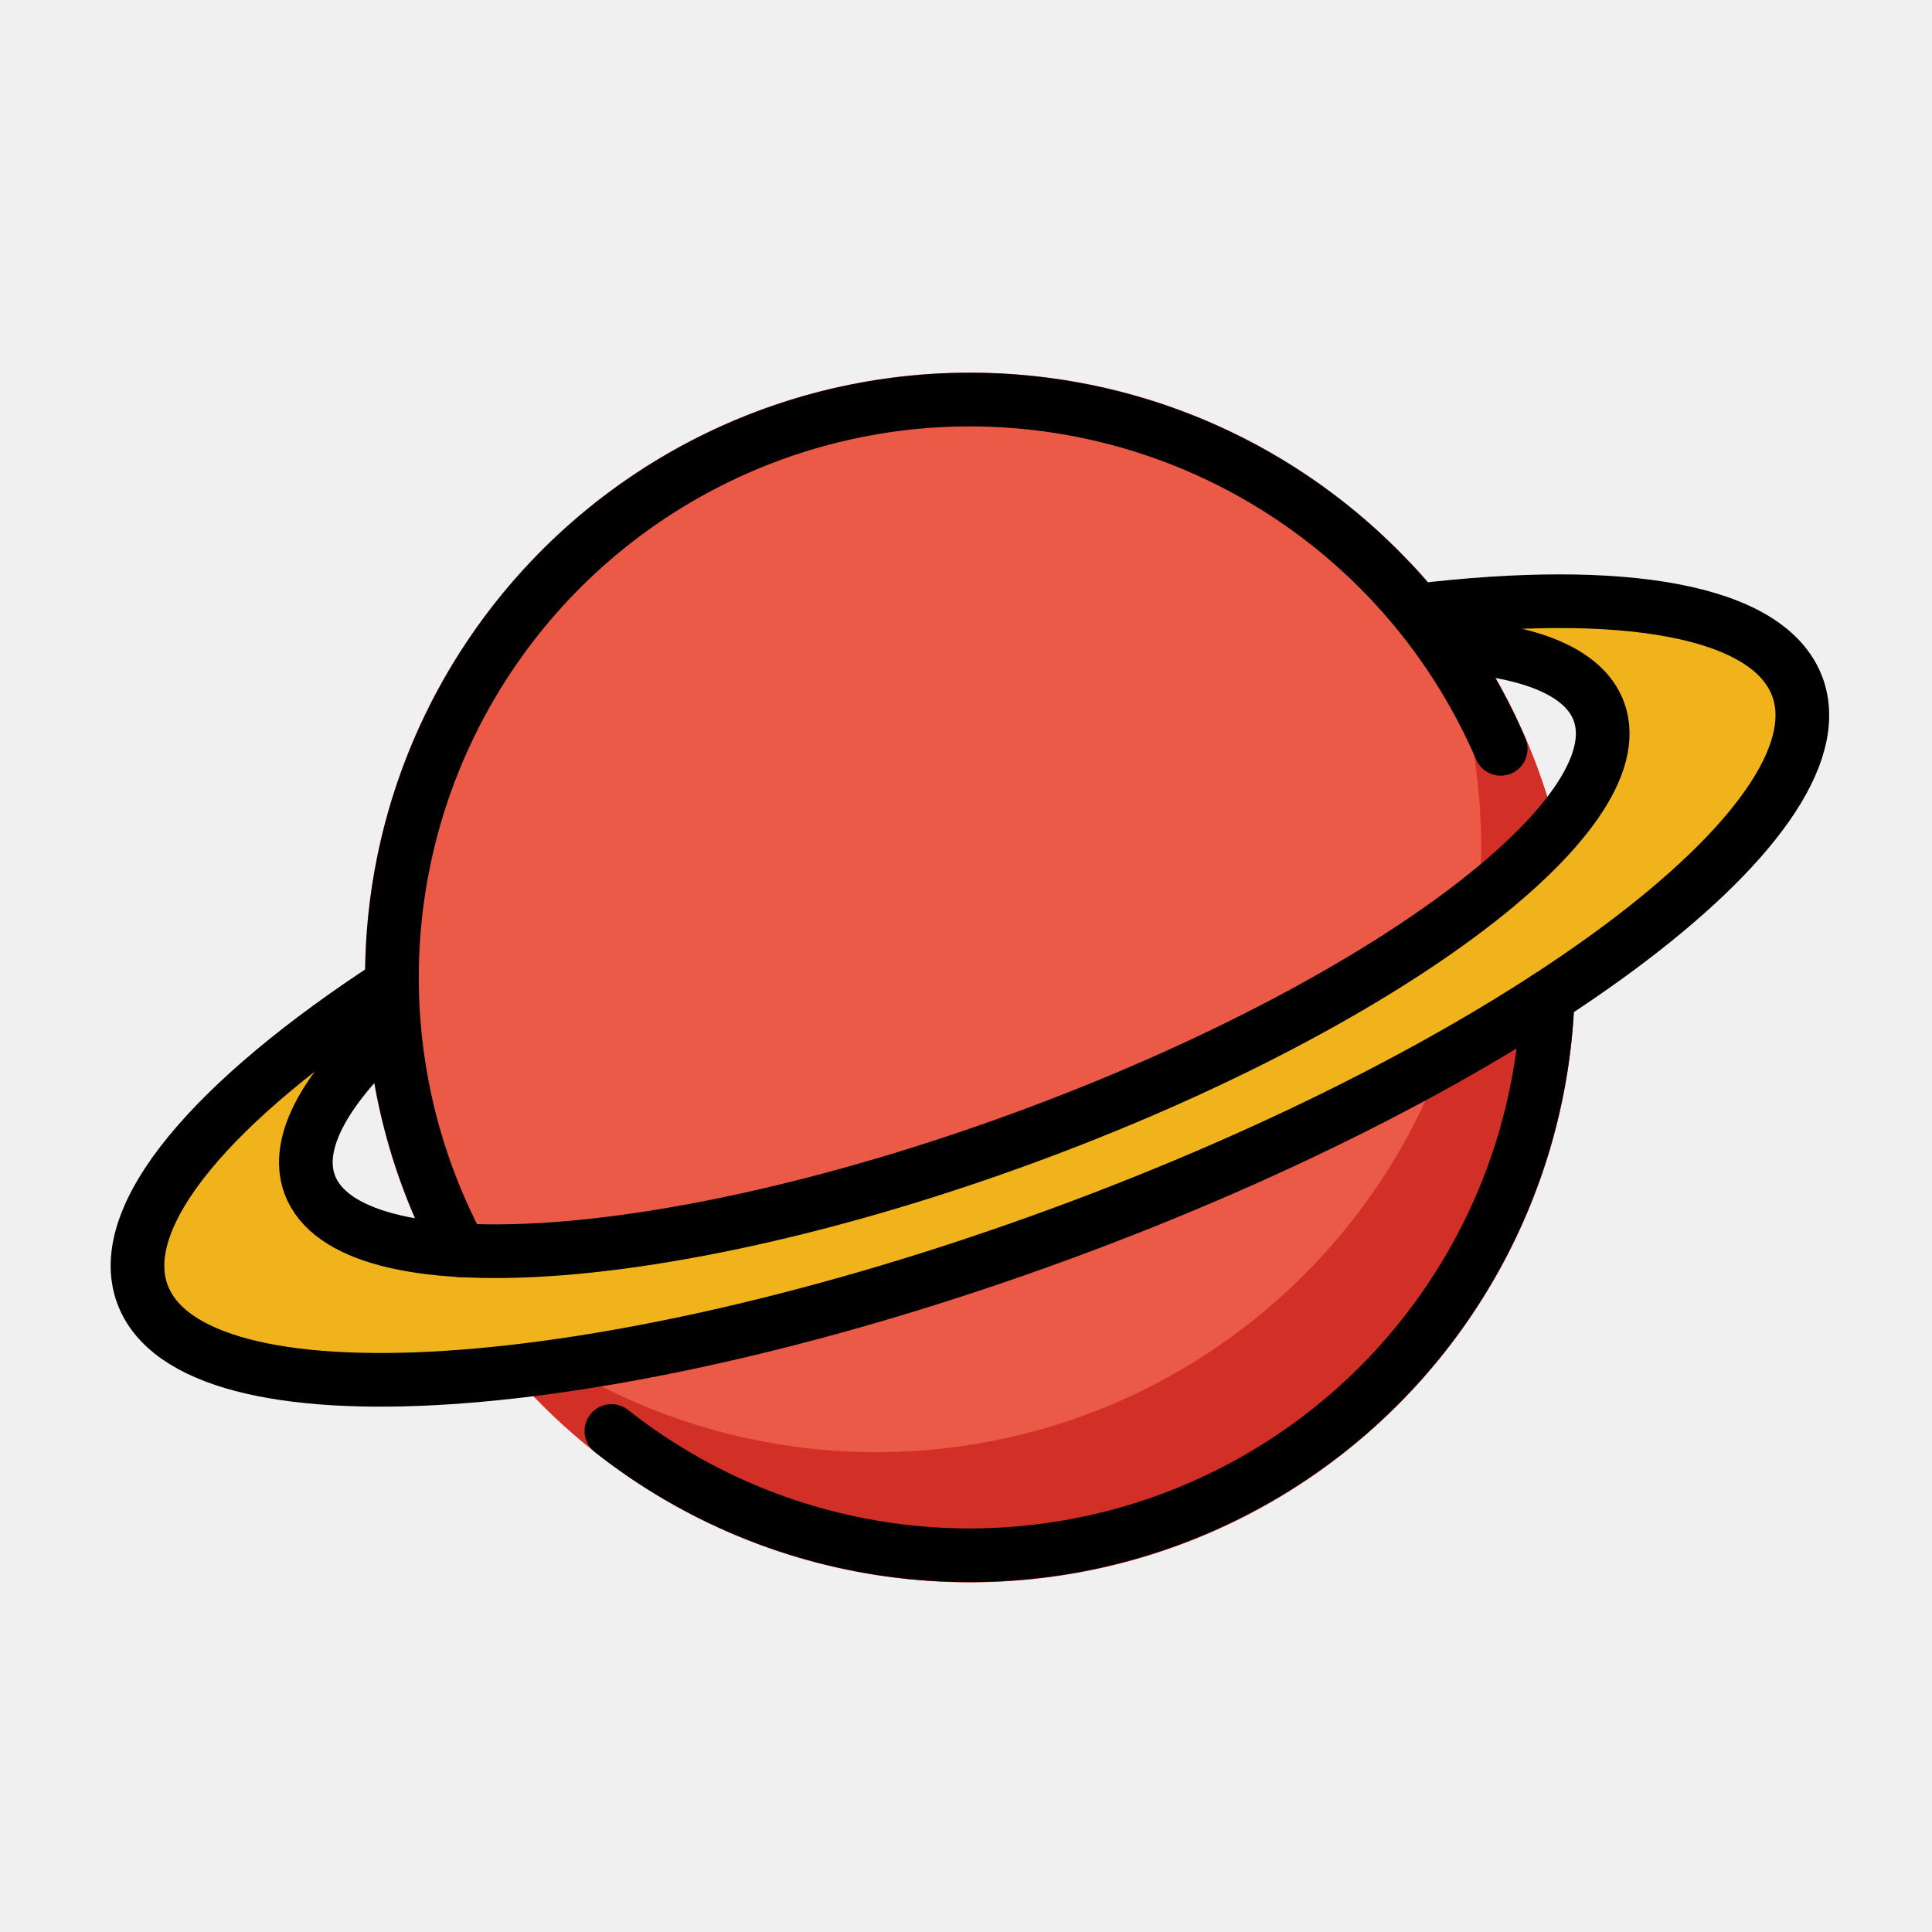
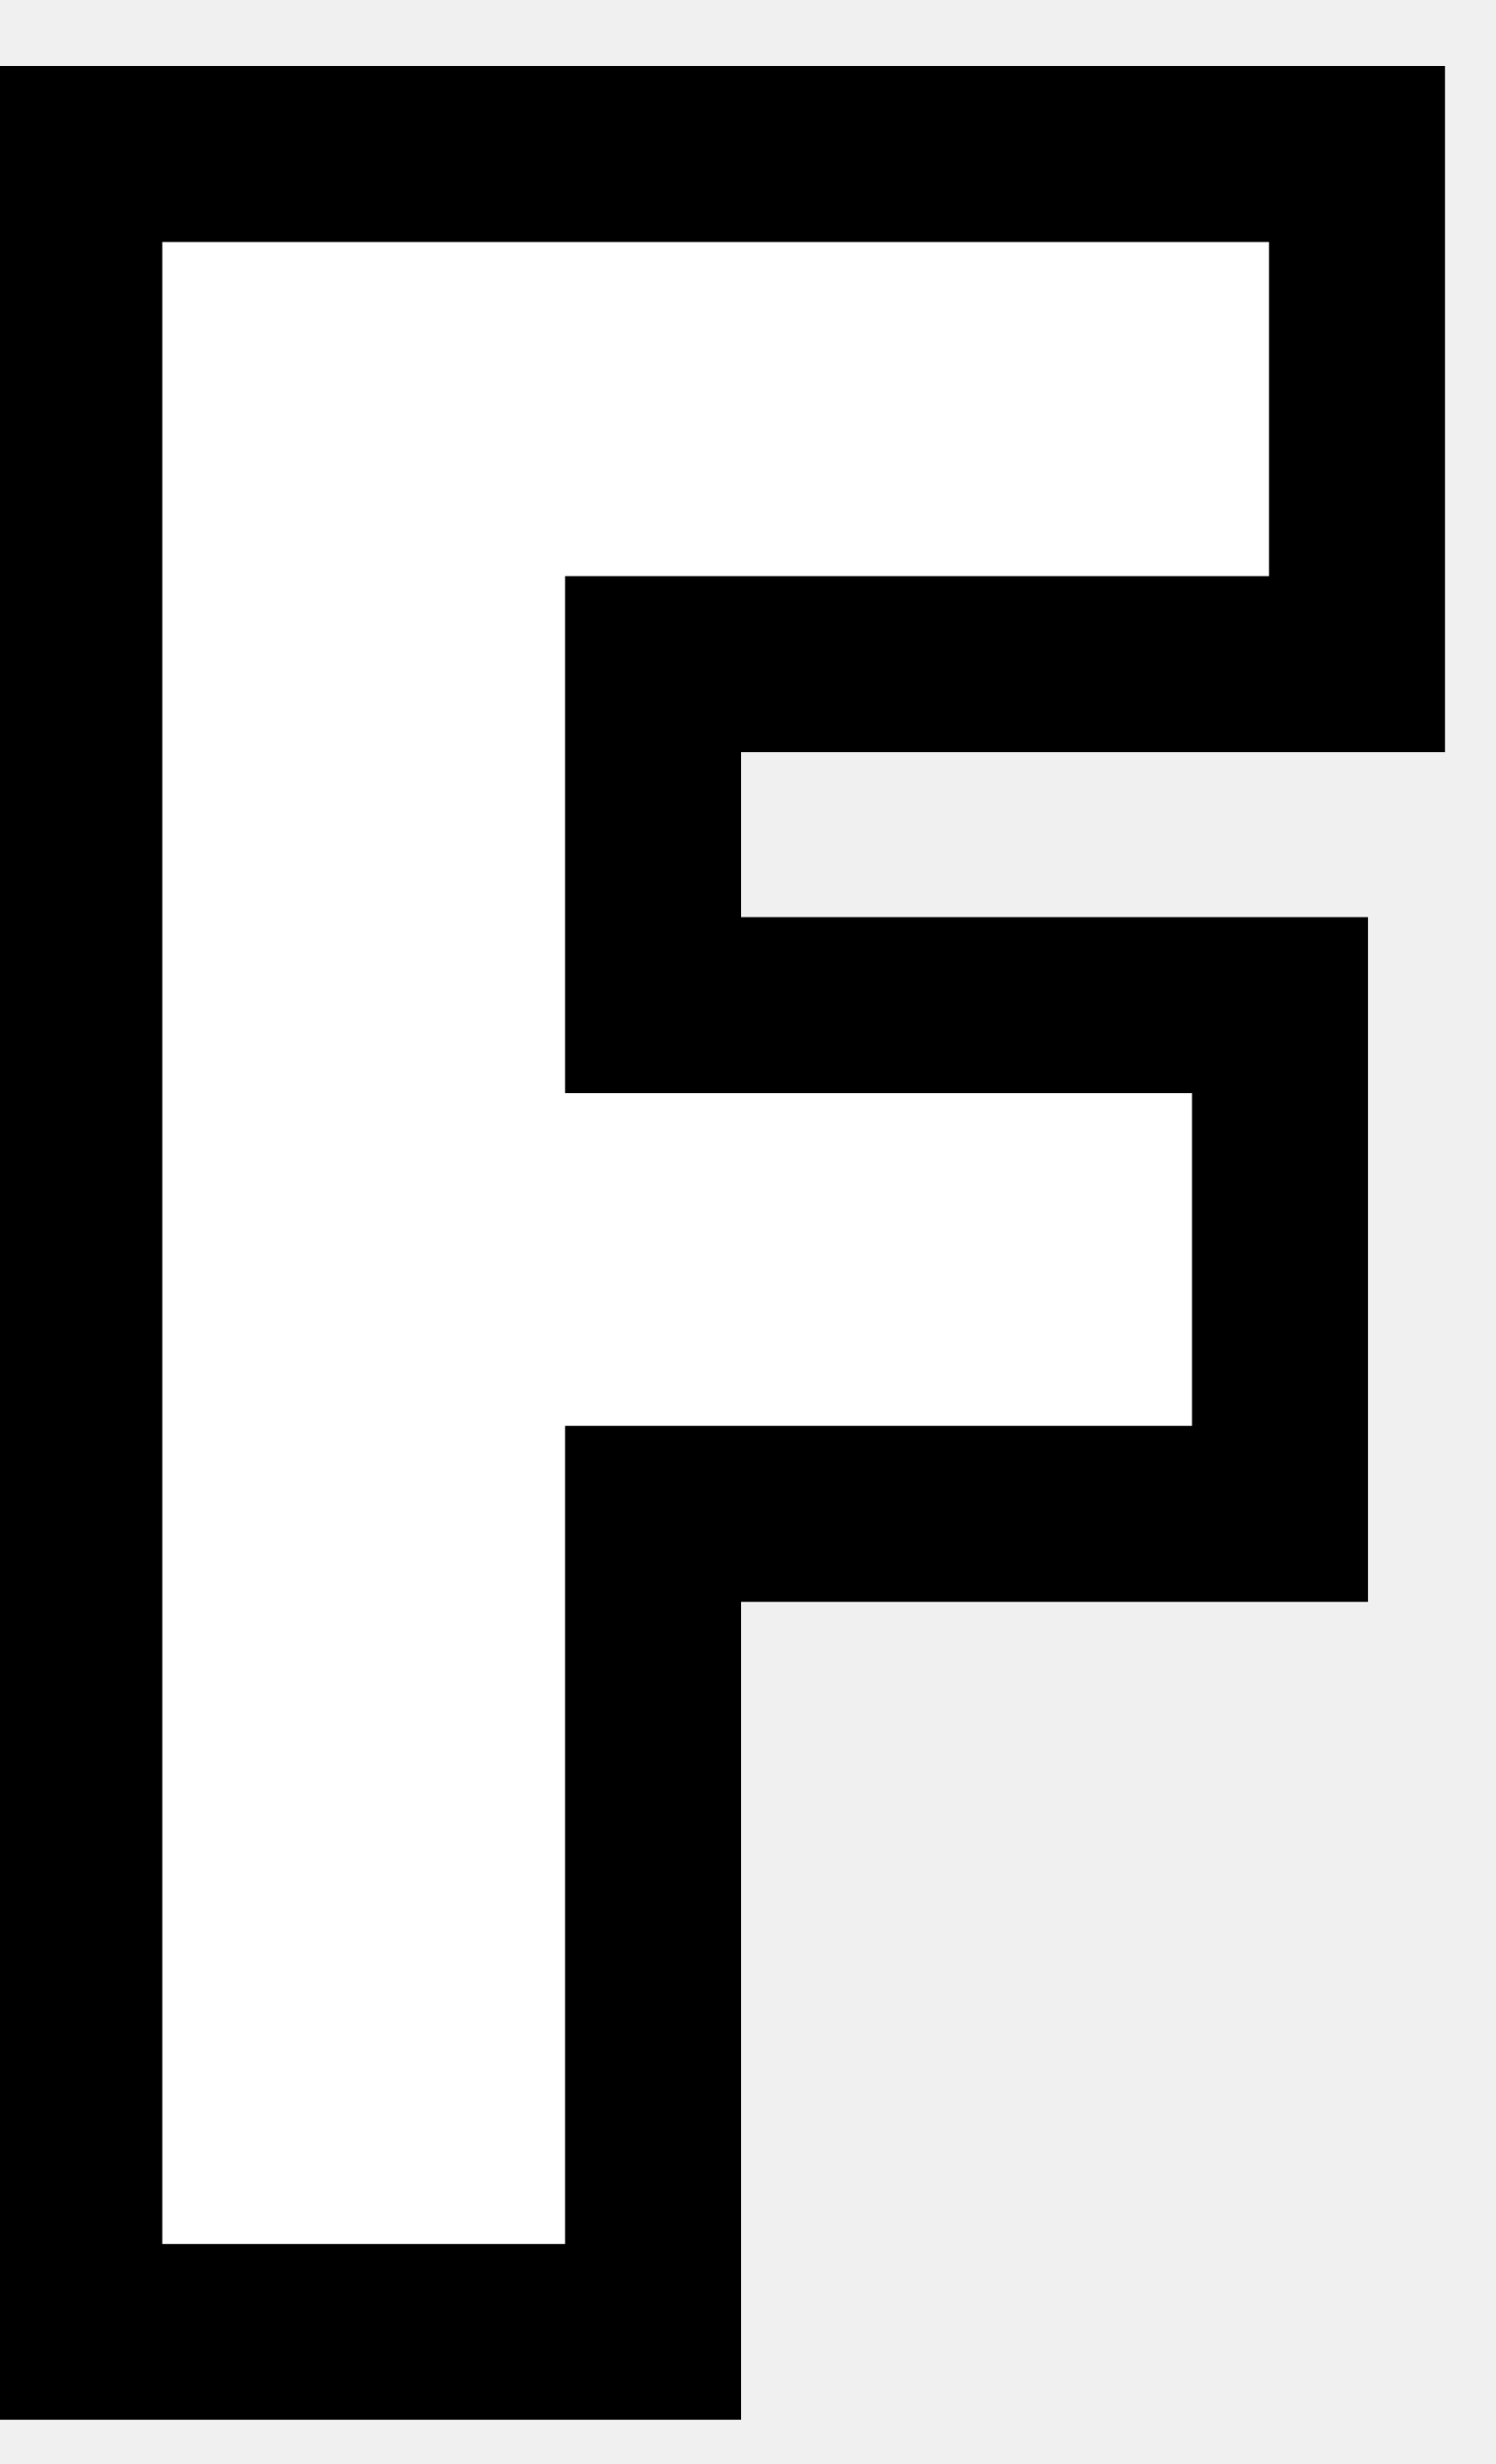
- <svg xmlns="http://www.w3.org/2000/svg" id="emoji" viewBox="0 0 72 72">
-   <g id="color">
-     <circle cx="36.146" cy="36.428" r="22.543" fill="#ea5a47" />
-     <path fill="#d22f27" d="M52.524,20.931A22.544,22.544,0,0,1,16.282,47.076,22.542,22.542,0,1,0,52.524,20.931Z" />
-     <path fill="#f1b31c" d="M52.794,22.755c7.675-.926,13.138-.024,14.192,2.849C68.826,30.622,56.51,39.754,39.478,46S7.146,53.242,5.306,48.224c-1.07-2.918,2.647-7.228,9.296-11.552l.077,1.554c-2.509,2.252-3.714,4.341-3.138,5.912,1.434,3.909,13.351,3.133,26.619-1.732s22.862-11.979,21.428-15.888c-.553-1.507-2.664-2.318-5.811-2.466Z" />
-   </g>
-   <g id="line">
-     <path fill="none" stroke="#000" stroke-linecap="round" stroke-linejoin="round" stroke-width="2" d="M17.156,46.594A21.539,21.539,0,1,1,55.927,27.907" />
-     <path fill="none" stroke="#000" stroke-linecap="round" stroke-linejoin="round" stroke-width="2" d="M57.677,37.164a21.555,21.555,0,0,1-34.892,16.164" />
-     <path fill="none" stroke="#000" stroke-linecap="round" stroke-linejoin="round" stroke-width="2" d="M52.794,22.755c7.675-.926,13.138-.024,14.192,2.849C68.826,30.622,56.51,39.754,39.478,46S7.146,53.242,5.306,48.224c-1.07-2.918,2.647-7.228,9.296-11.552" />
-     <path fill="none" stroke="#000" stroke-linecap="round" stroke-linejoin="round" stroke-width="2" d="M53.776,24.051c3.147.148,5.258.959,5.811,2.466,1.434,3.909-8.16,11.022-21.428,15.888S12.974,48.047,11.54,44.138c-.576-1.571.629-3.66,3.138-5.912" />
-   </g>
+ <svg xmlns="http://www.w3.org/2000/svg" width="17" height="28" viewBox="0 0 17 28" fill="none">
+   <mask id="path-1-outside-1_4_98" maskUnits="userSpaceOnUse" x="-1" y="0.5" width="18" height="27" fill="black">
+     <rect fill="white" x="-1" y="0.5" width="18" height="27" />
+     <path d="M6.422 2.75V25.5H1.844V2.75H6.422ZM13.547 12.422V16.203H5.266V12.422H13.547ZM14.422 2.75V6.547H5.266V2.75H14.422Z" />
+   </mask>
+   <path d="M6.422 2.75V25.5H1.844V2.75H6.422ZM13.547 12.422V16.203H5.266V12.422H13.547ZM14.422 2.75V6.547H5.266V2.75H14.422Z" fill="white" />
+   <path d="M6.422 2.75H8.422V0.75H6.422V2.75ZM6.422 25.5V27.5H8.422V25.5H6.422ZM1.844 25.5H-0.156V27.5H1.844V25.5ZM1.844 2.75V0.75H-0.156V2.75H1.844ZM13.547 12.422H15.547V10.422H13.547V12.422ZM13.547 16.203V18.203H15.547V16.203H13.547ZM5.266 16.203H3.266V18.203H5.266V16.203ZM5.266 12.422V10.422H3.266V12.422H5.266ZM14.422 2.75H16.422V0.75H14.422V2.75ZM14.422 6.547V8.547H16.422V6.547H14.422ZM5.266 6.547H3.266V8.547H5.266V6.547ZM5.266 2.75V0.75H3.266V2.75H5.266ZM4.422 2.75V25.5H8.422V2.75H4.422ZM6.422 23.5H1.844V27.5H6.422V23.5ZM3.844 25.5V2.75H-0.156V25.5H3.844ZM1.844 4.75H6.422V0.75H1.844V4.75ZM11.547 12.422V16.203H15.547V12.422H11.547ZM13.547 14.203H5.266V18.203H13.547V14.203ZM7.266 16.203V12.422H3.266V16.203H7.266ZM5.266 14.422H13.547V10.422H5.266V14.422ZM12.422 2.75V6.547H16.422V2.75H12.422ZM14.422 4.547H5.266V8.547H14.422V4.547ZM7.266 6.547V2.75H3.266V6.547H7.266ZM5.266 4.75H14.422V0.75H5.266V4.75Z" fill="black" mask="url(#path-1-outside-1_4_98)" />
</svg>
